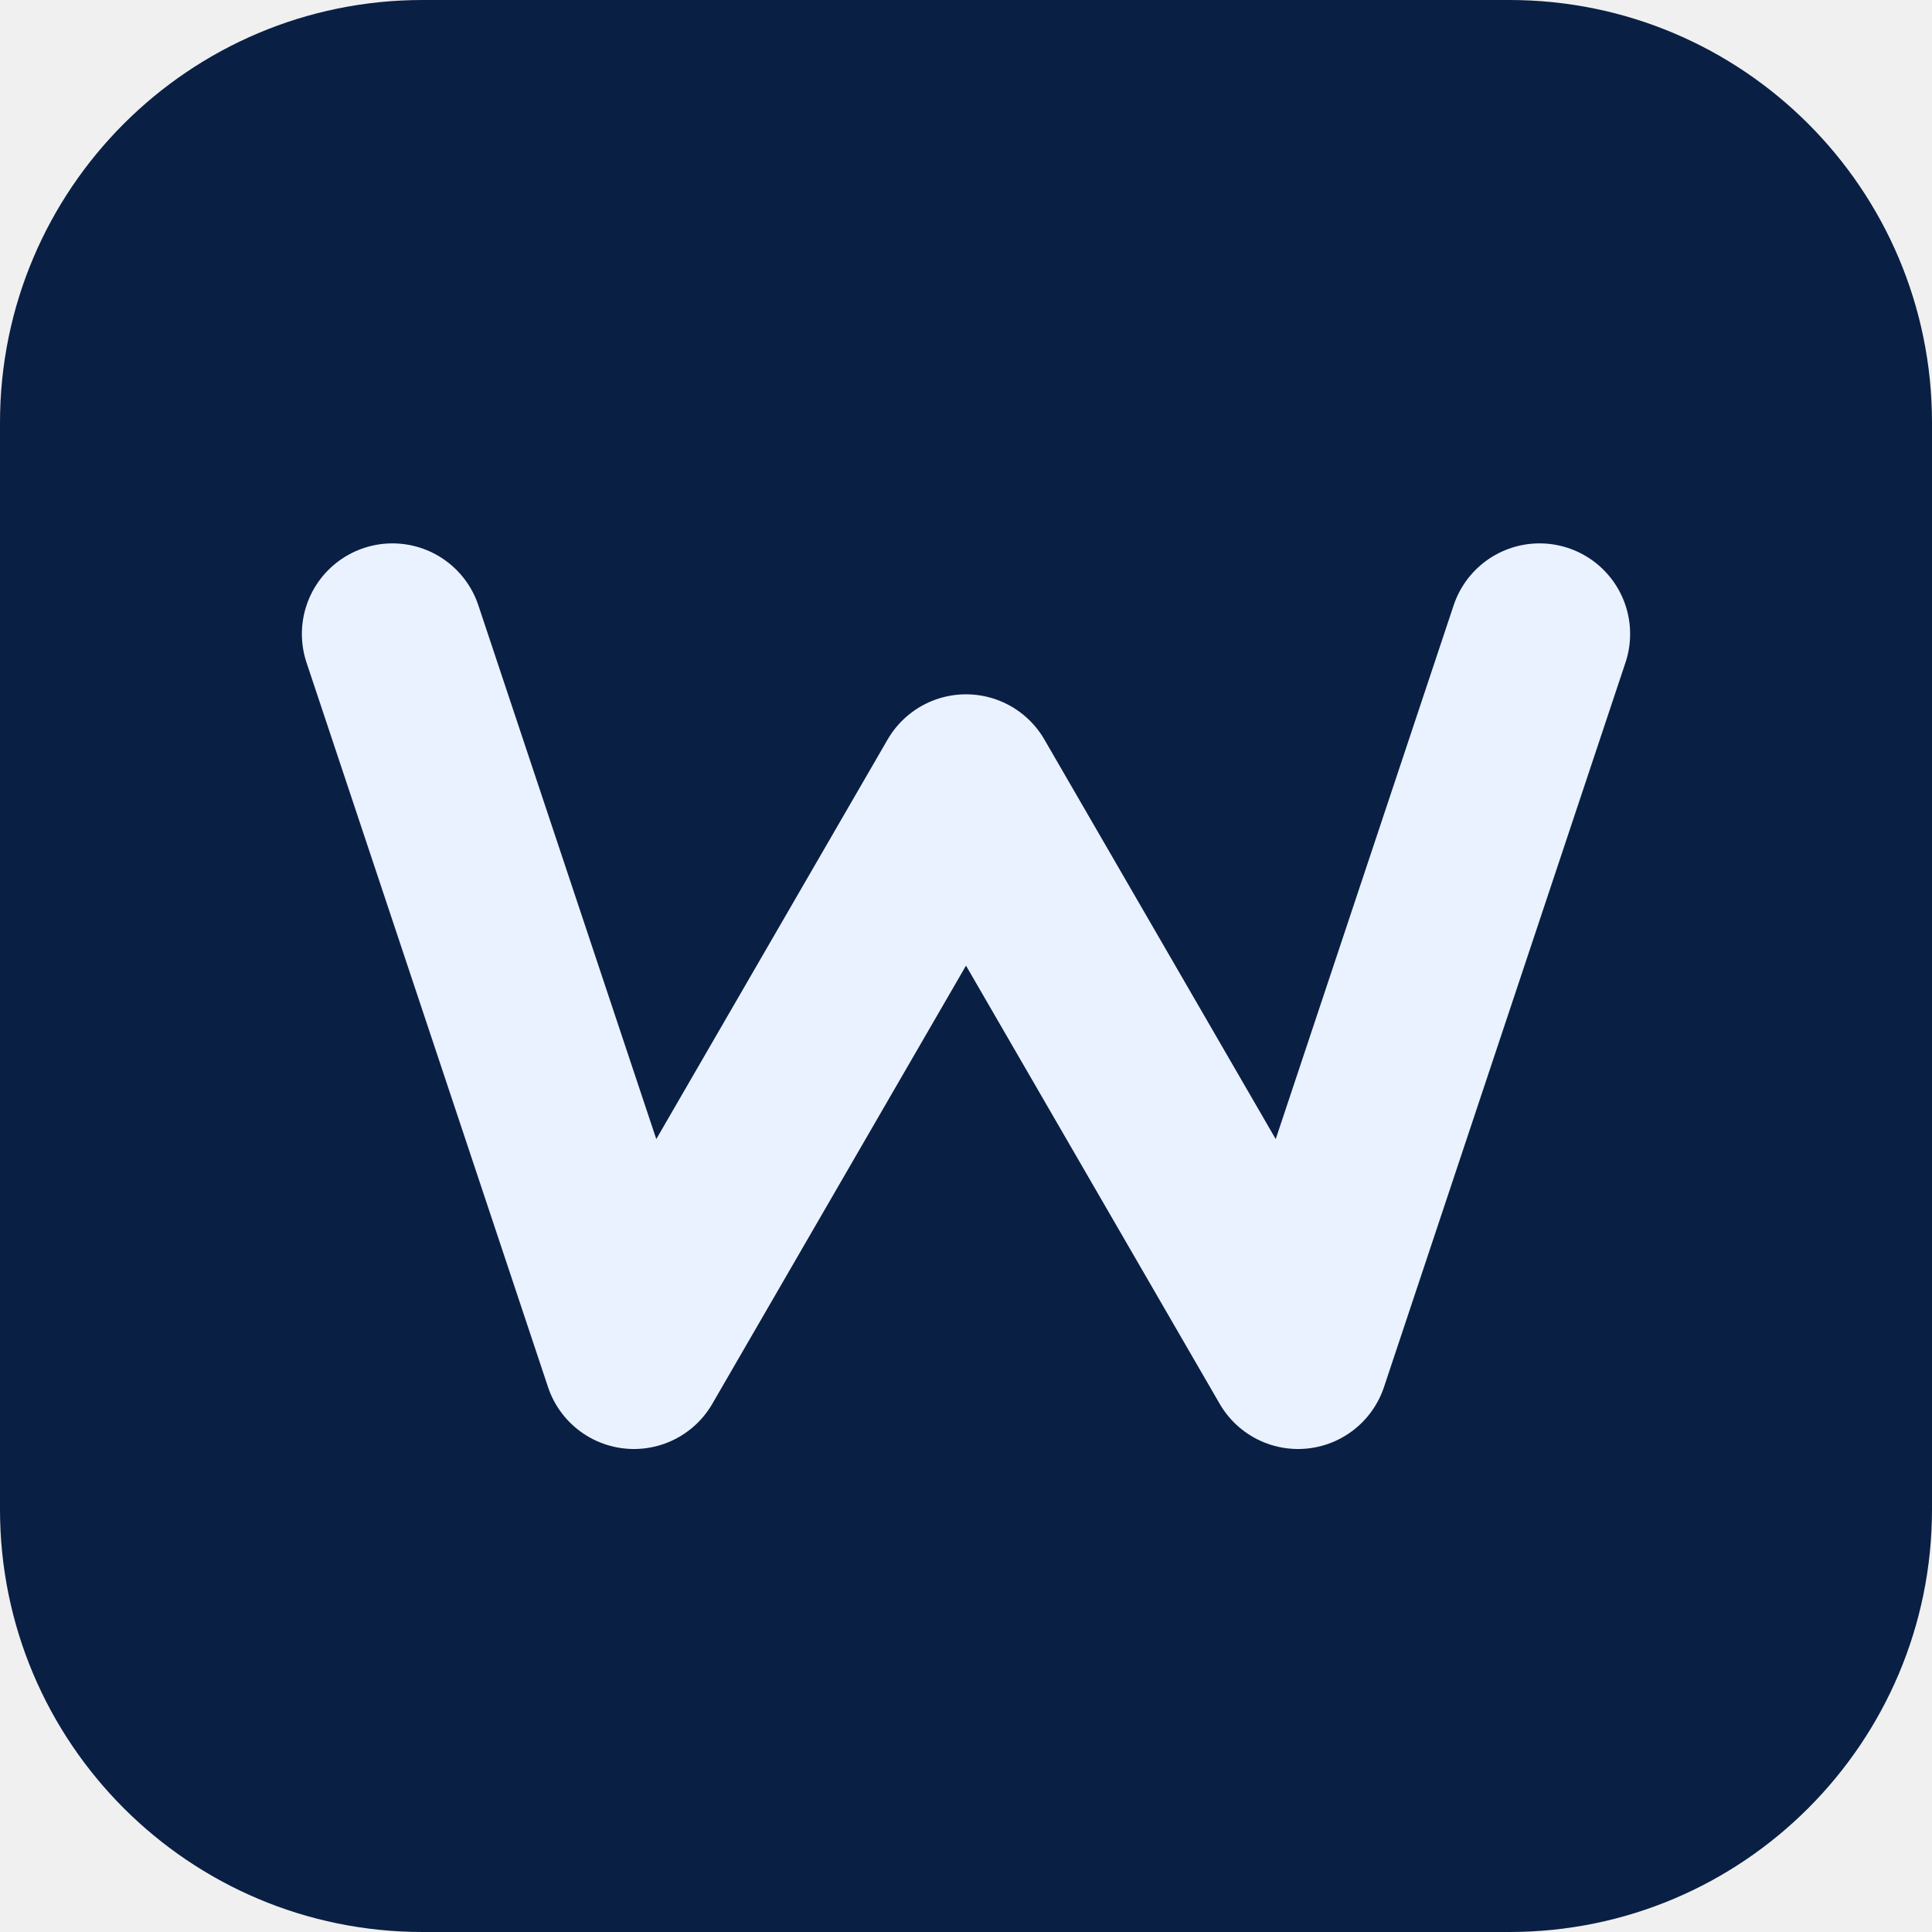
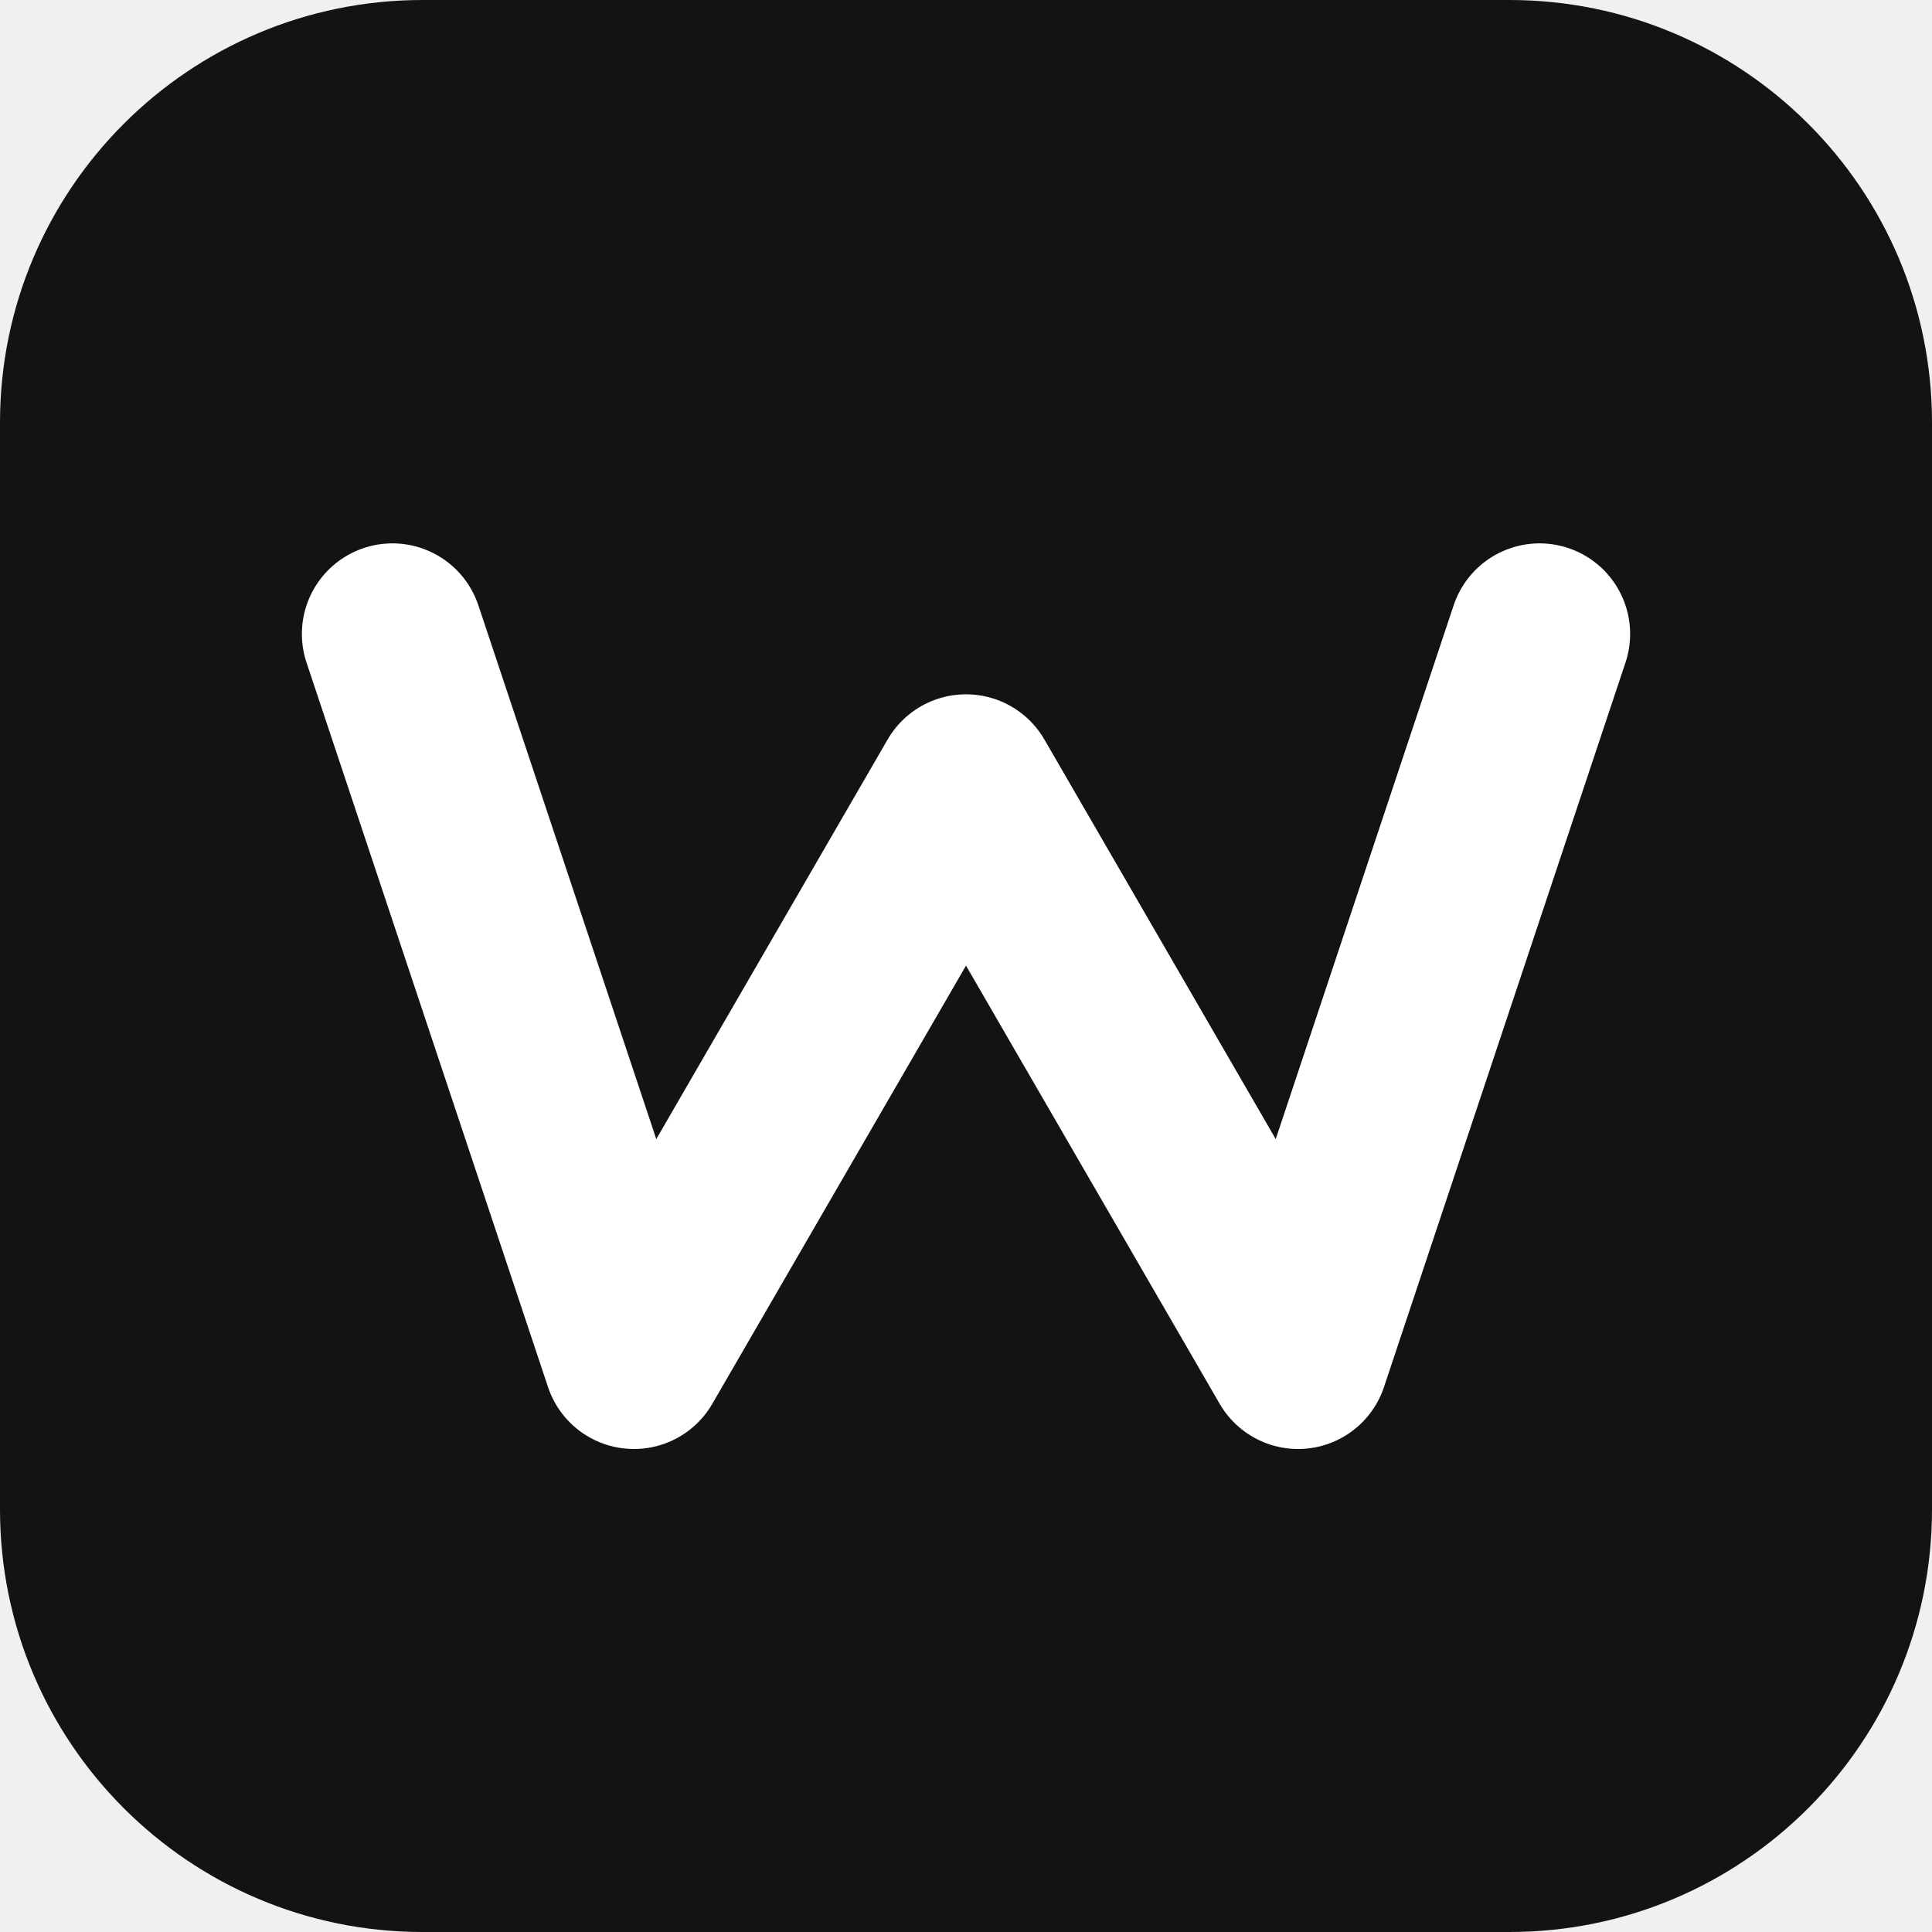
<svg xmlns="http://www.w3.org/2000/svg" viewBox="0 0 64 64" width="64" height="64">
-   <rect width="64" height="64" rx="14" fill="#0A1F44" />
-   <path d="M13 21l8 24 11-19 11 19 8-24" fill="none" stroke="#eaf2ff" stroke-width="6" stroke-linecap="round" stroke-linejoin="round" />
+   <rect width="64" height="64" rx="14" fill="#131315" />
+   <path d="M13 21l8 24 11-19 11 19 8-24" fill="none" stroke="#ffffff" stroke-width="6" stroke-linecap="round" stroke-linejoin="round" />
</svg>
